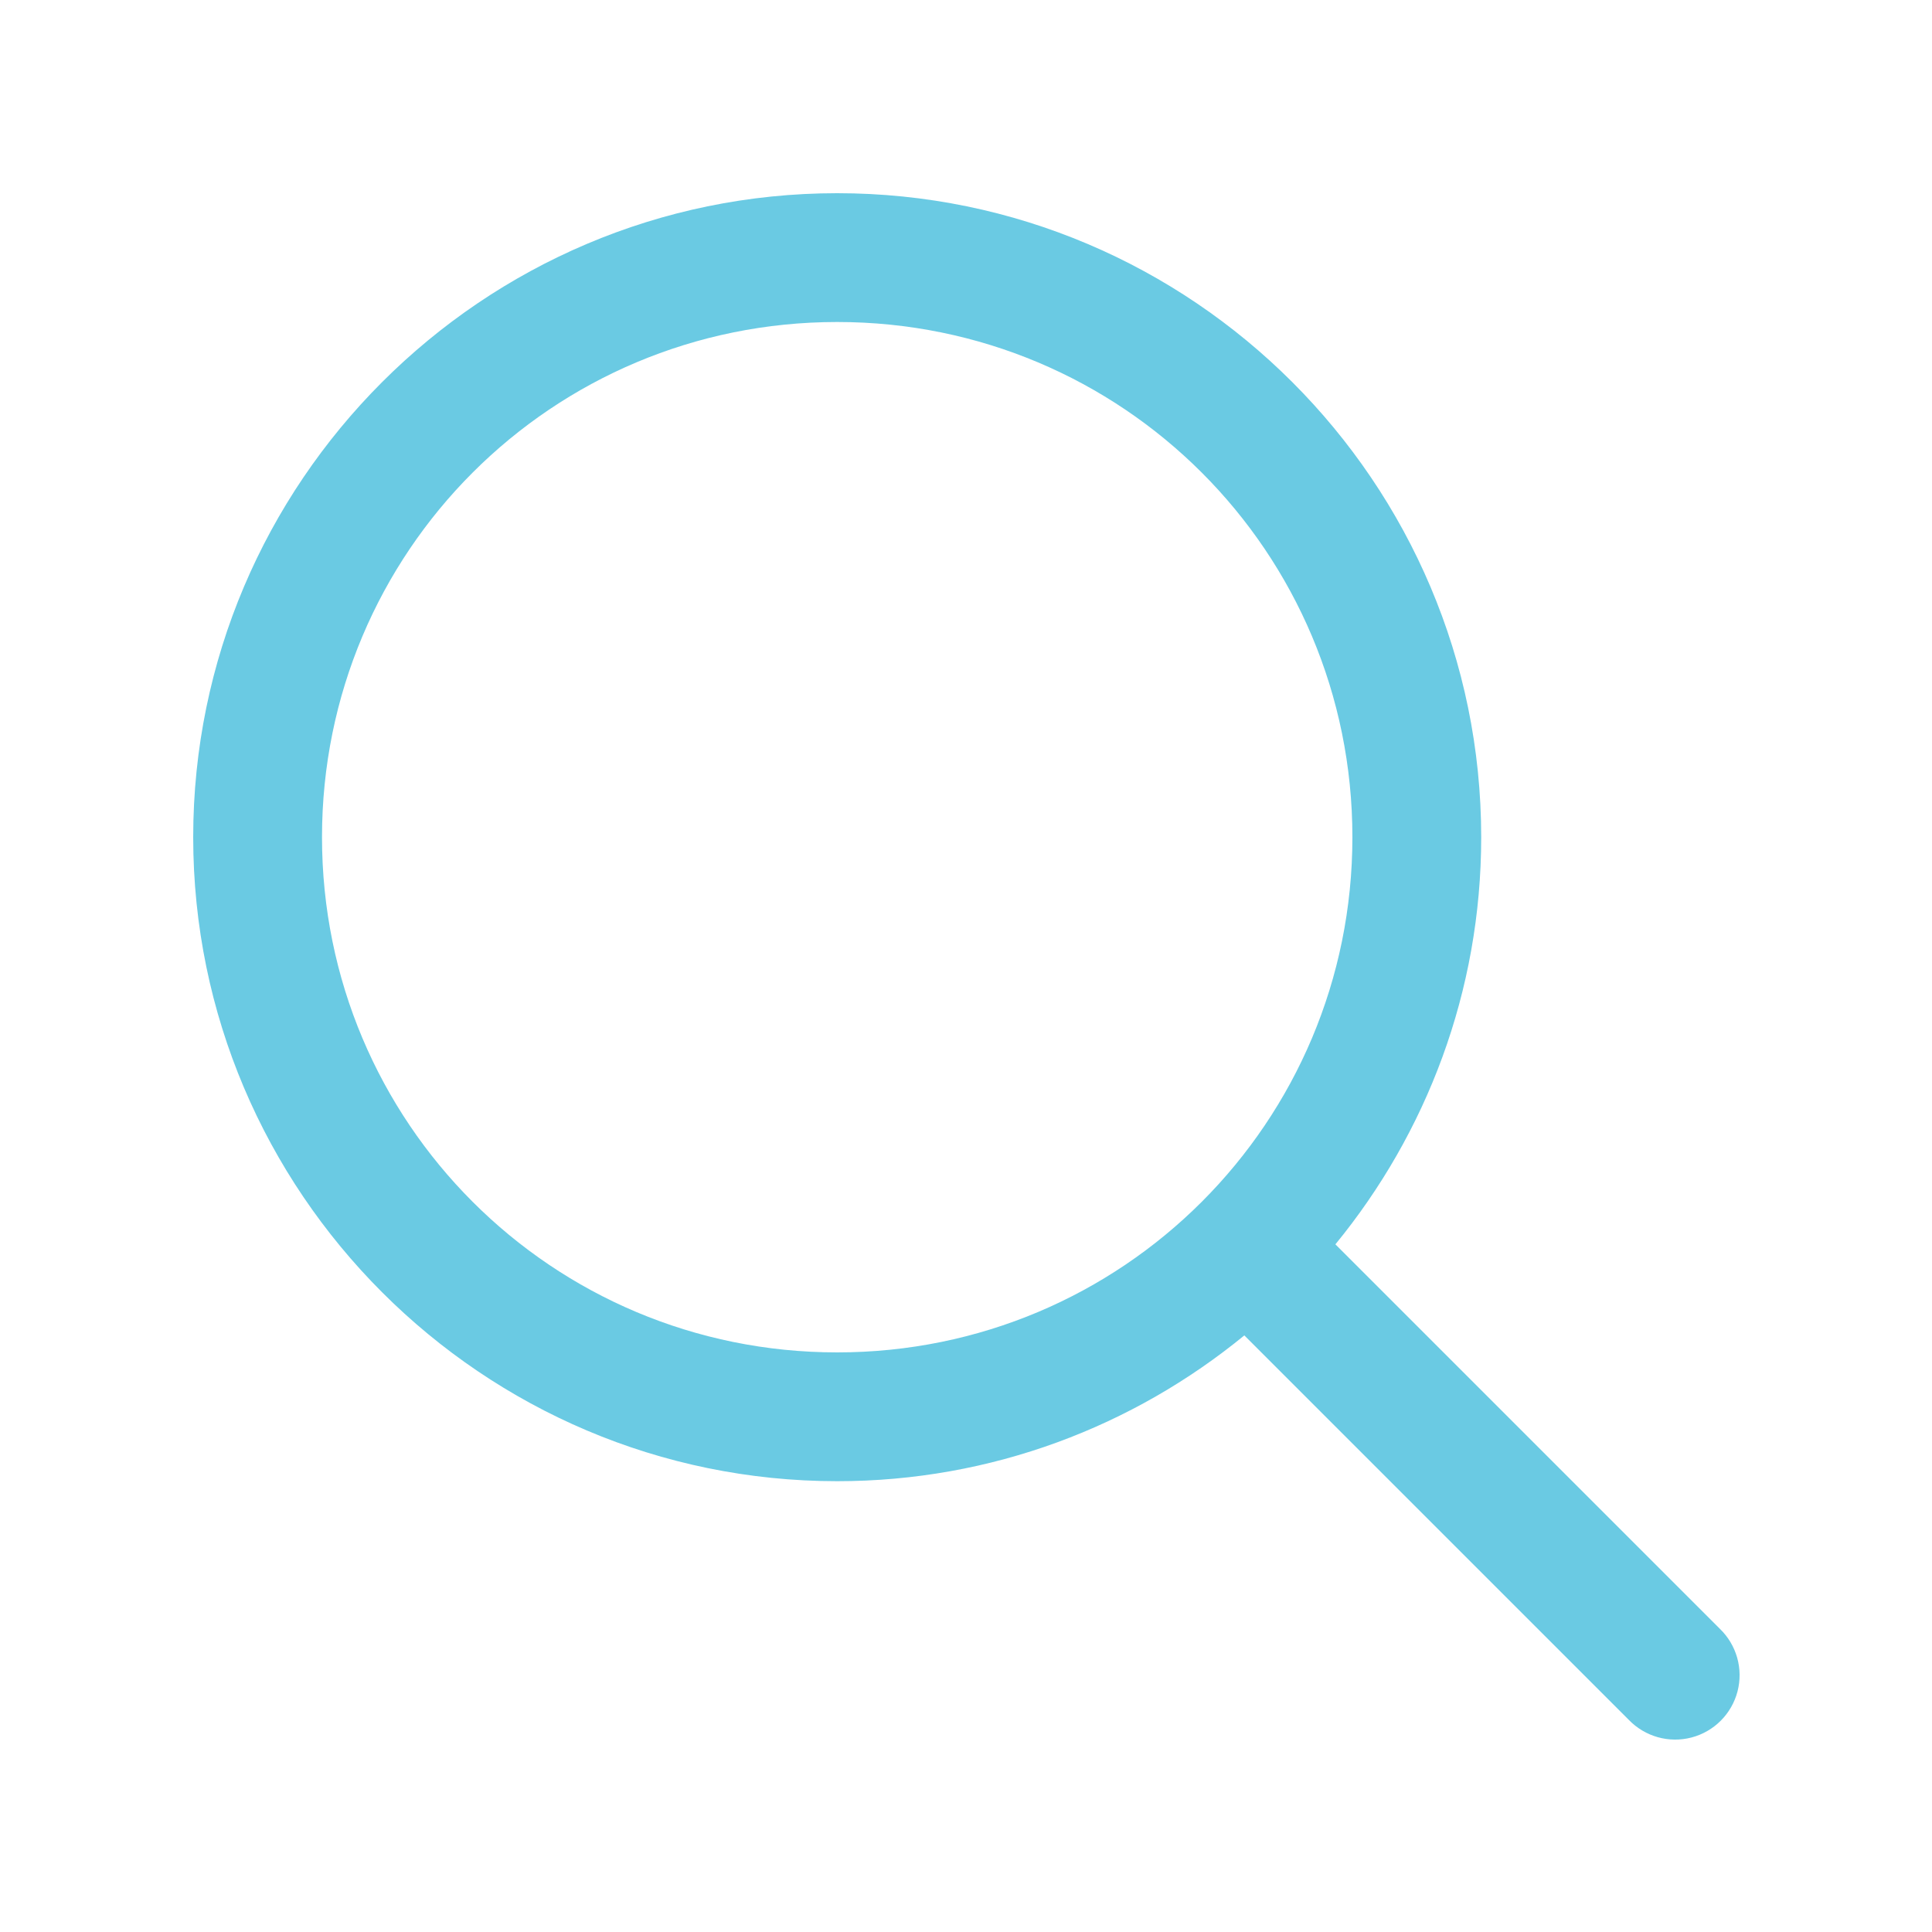
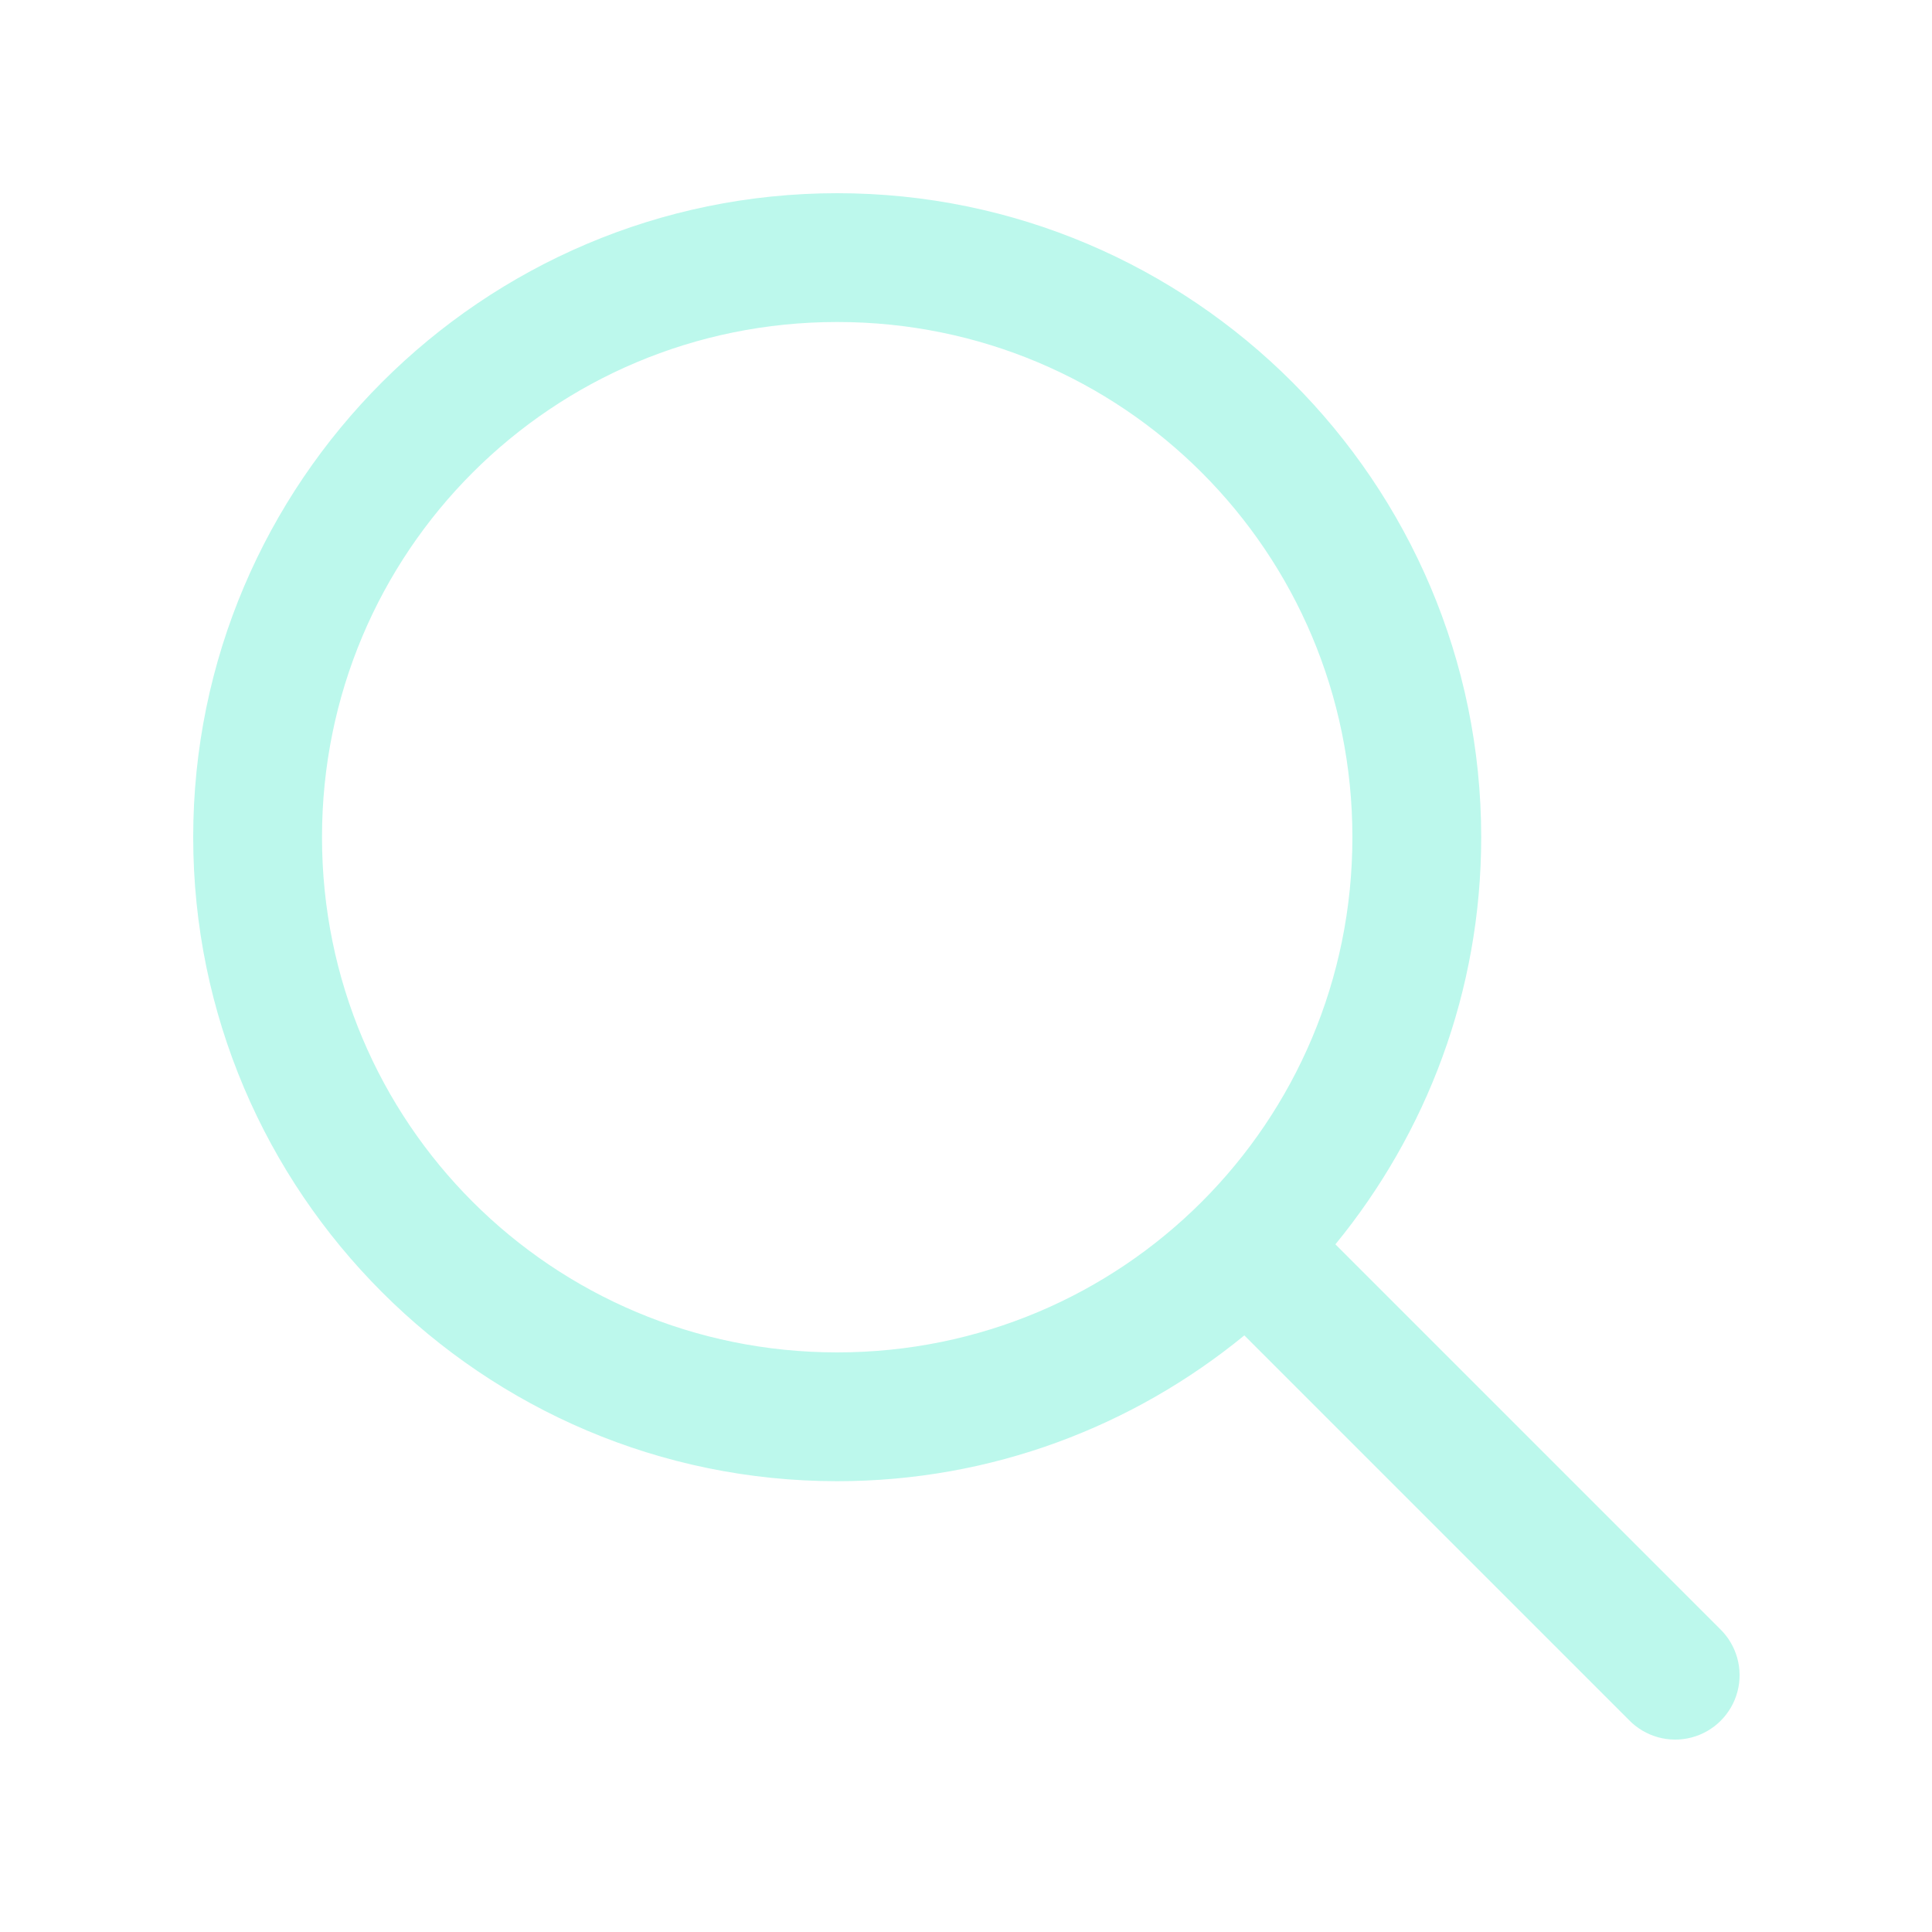
- <svg xmlns="http://www.w3.org/2000/svg" fill="#6ACAE3" viewBox="0 0 30 30" width="30px" height="30px">
+ <svg xmlns="http://www.w3.org/2000/svg" fill="#BCF8EC" viewBox="0 0 30 30" width="30px" height="30px">
  <path d="M 13 3 C 7.489 3 3 7.489 3 13 C 3 18.511 7.489 23 13 23 C 15.397 23 17.597 22.149 19.322 20.736 L 25.293 26.707 A 1 1 0 1 0 26.707 25.293 L 20.736 19.322 C 22.149 17.597 23 15.397 23 13 C 23 7.489 18.511 3 13 3 z M 13 5 C 17.43 5 21 8.57 21 13 C 21 17.43 17.43 21 13 21 C 8.57 21 5 17.43 5 13 C 5 8.57 8.57 5 13 5 z" />
</svg>
